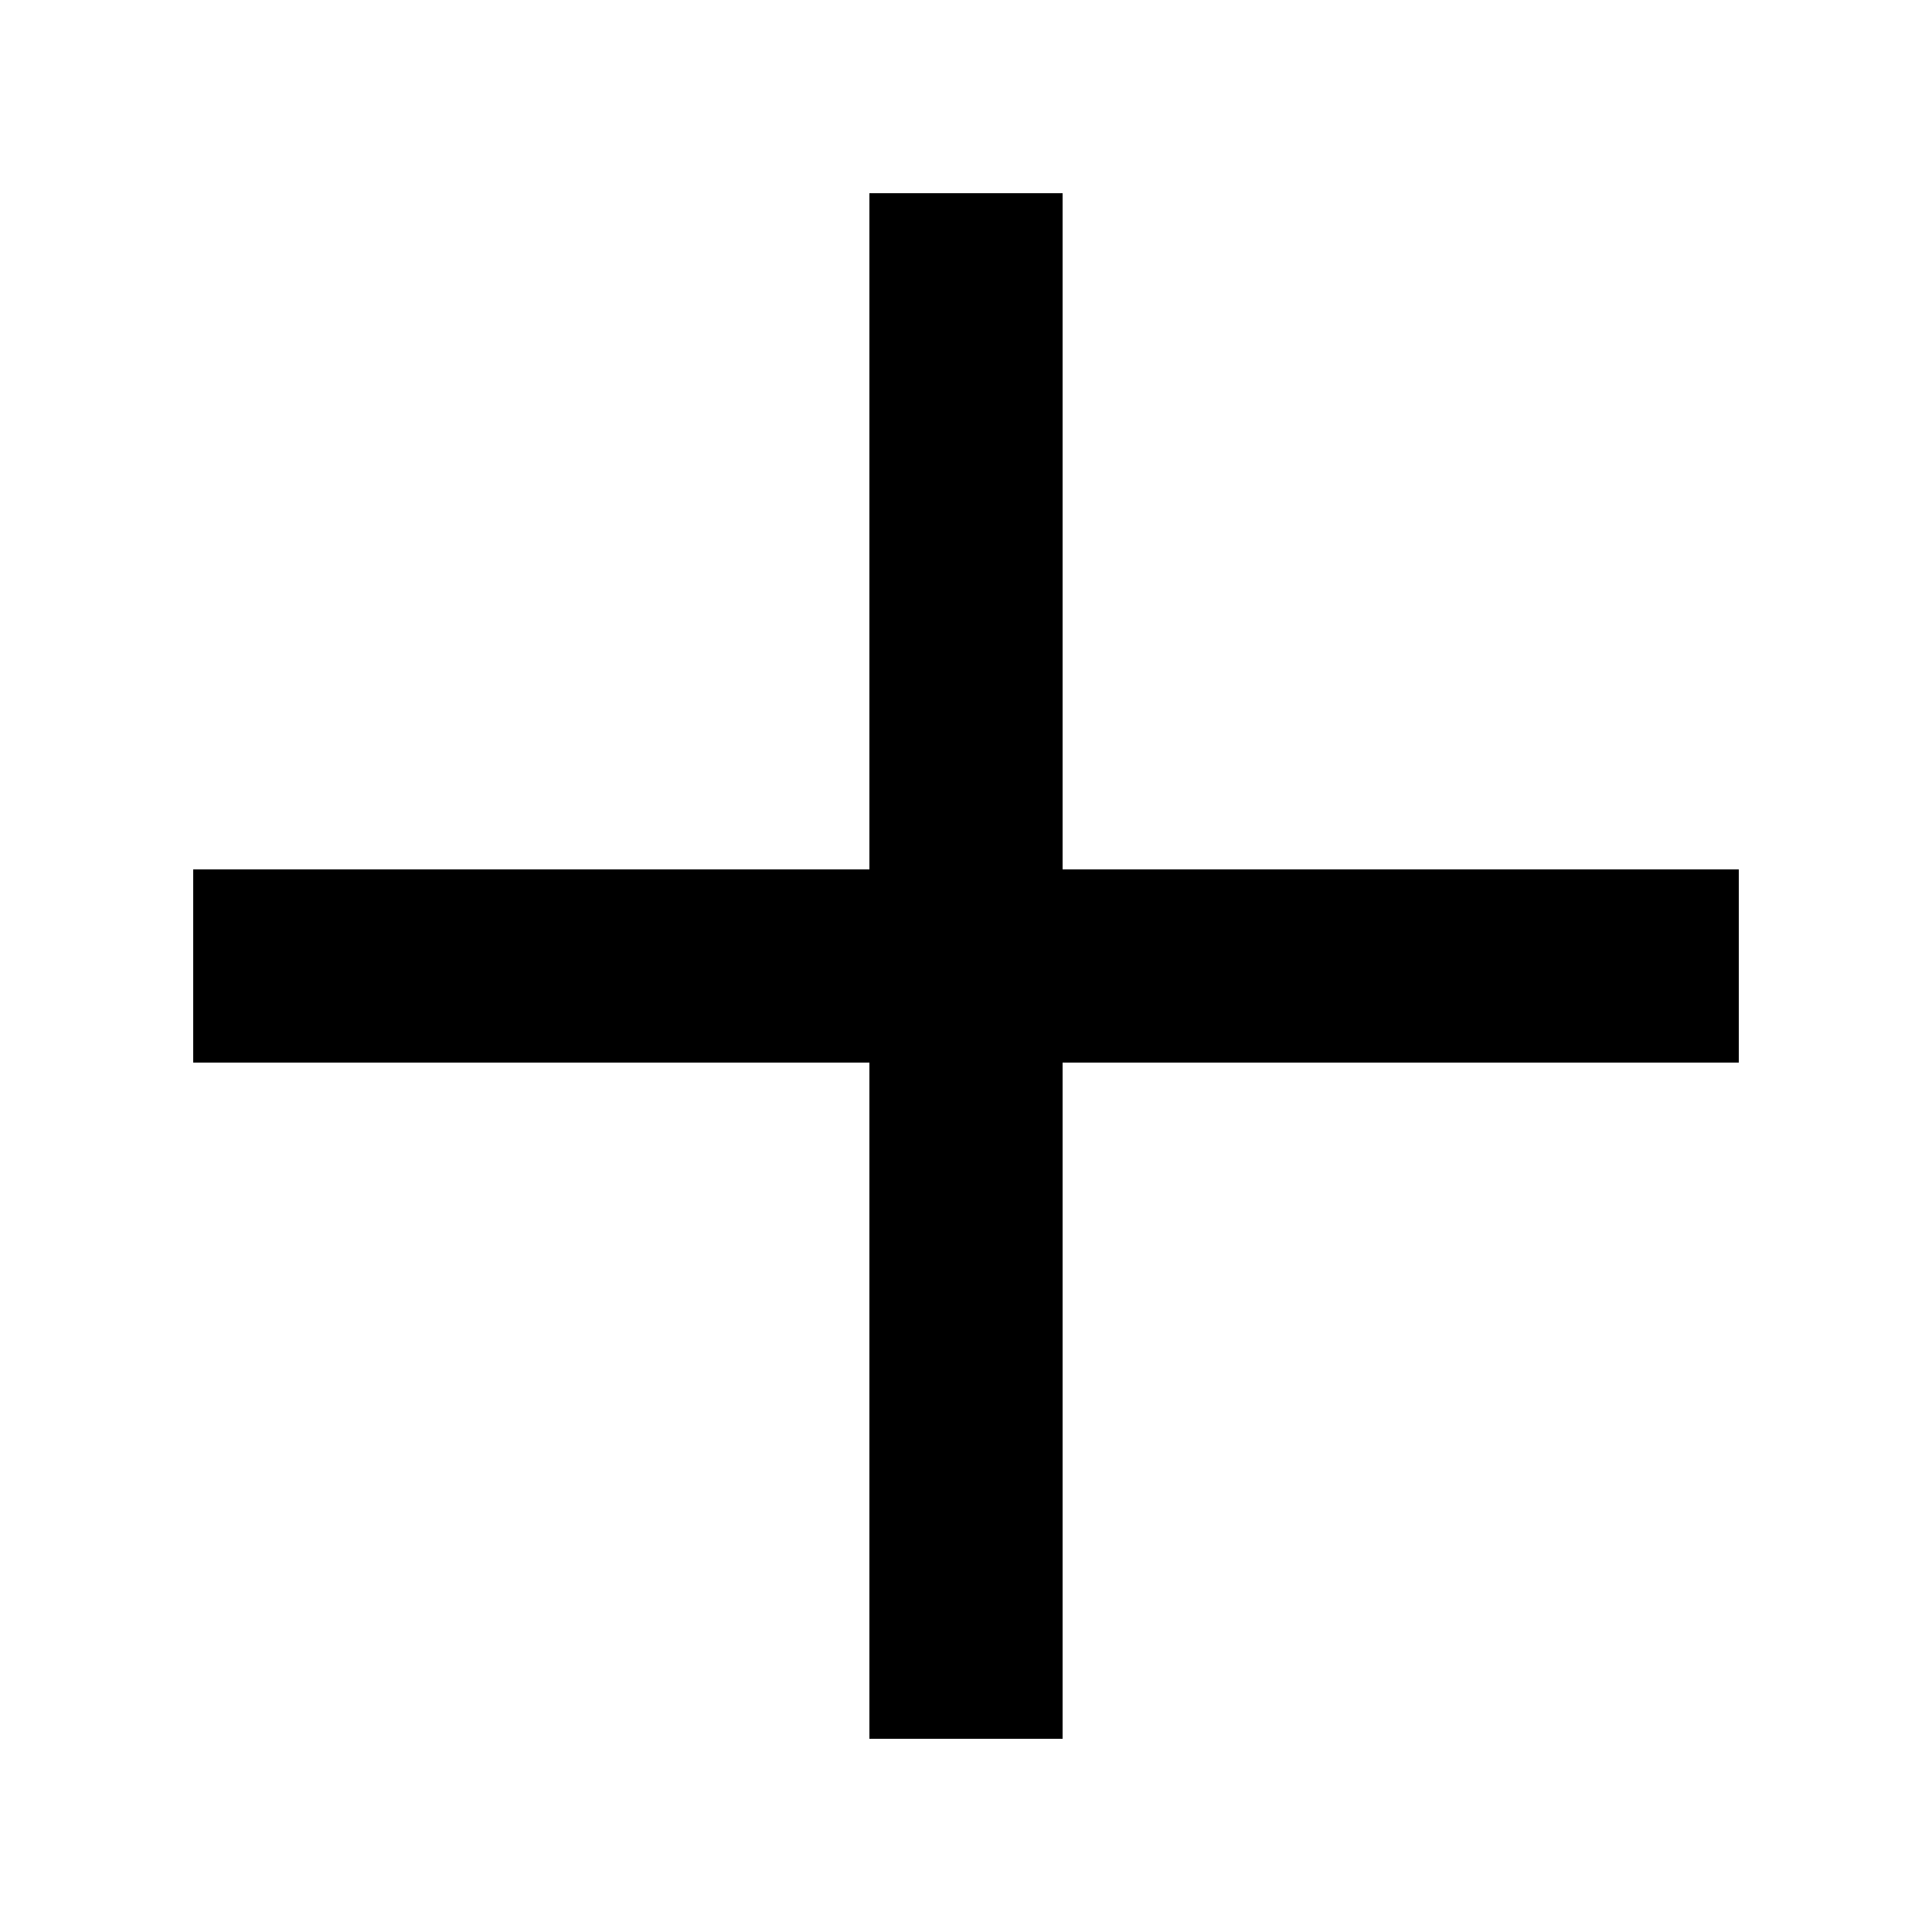
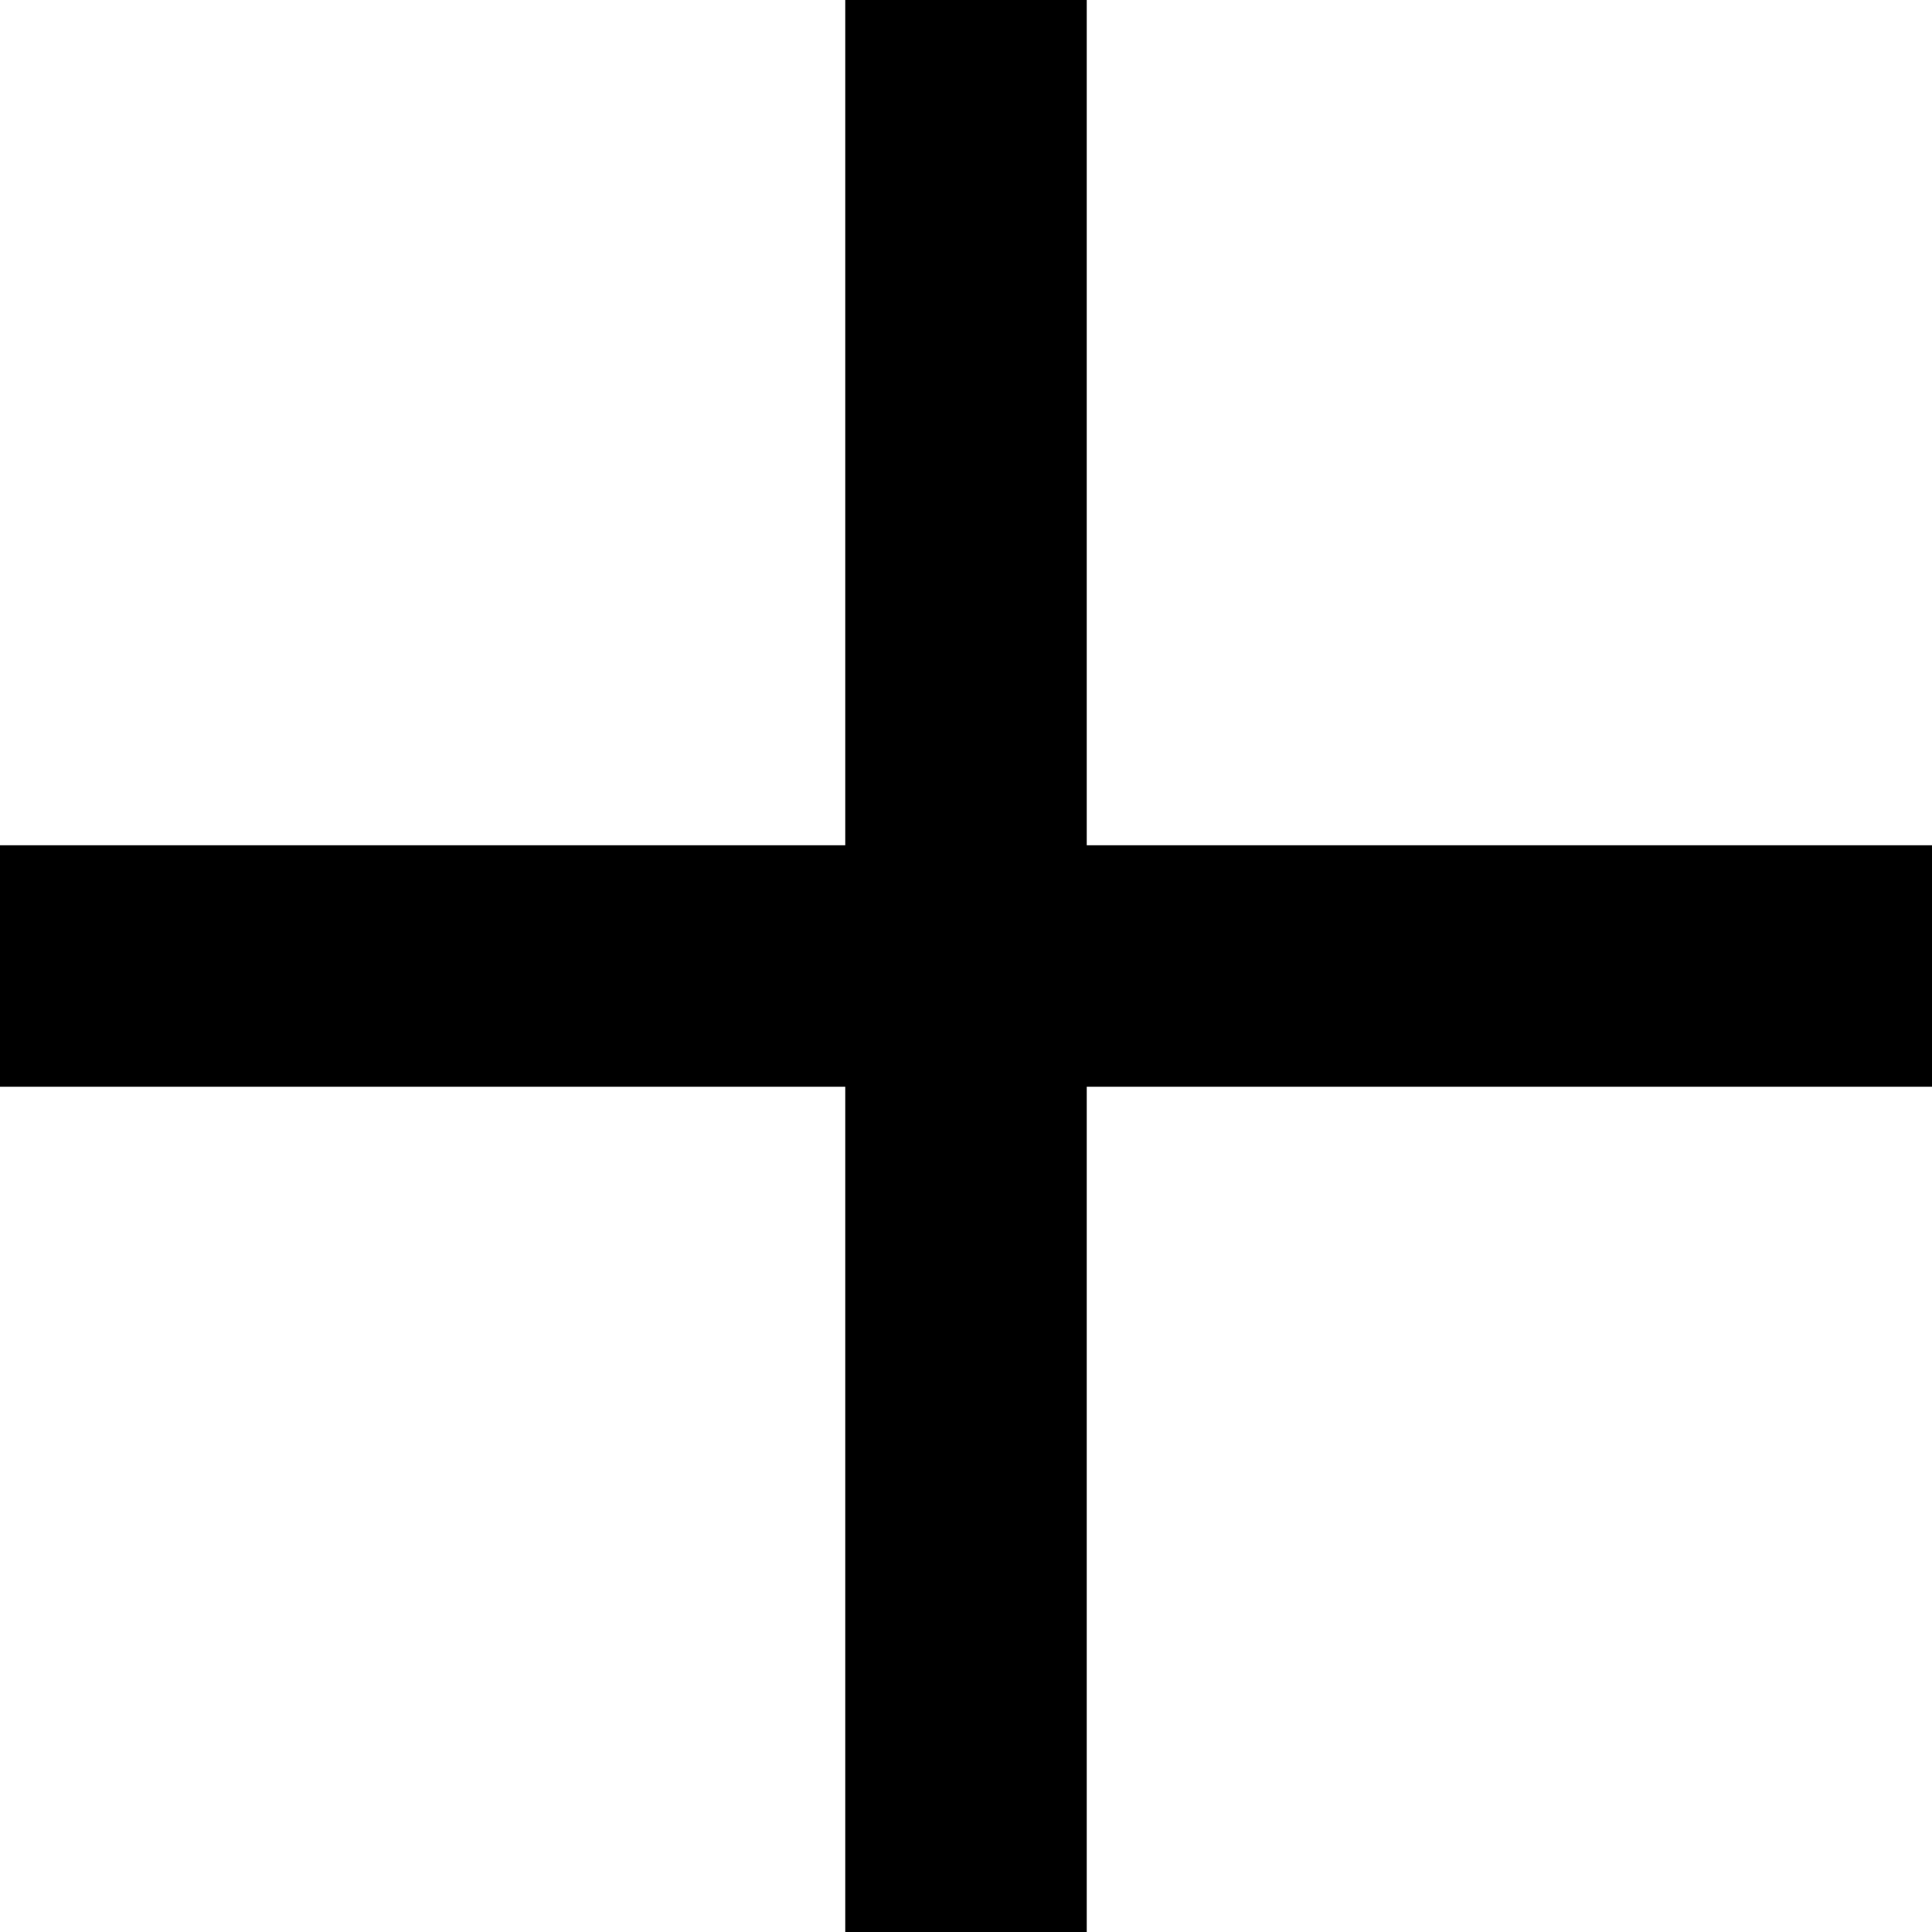
- <svg xmlns="http://www.w3.org/2000/svg" width="20px" height="20px" viewBox="0 0 20 20">
-   <g stroke="none" stroke-width="1" fill-rule="evenodd">
-     <g>
-       <g transform="translate(2, 2)">
-         <rect x="0" y="7" width="16" height="2" />
-         <rect transform="translate(8, 8) rotate(-90) translate(-8, -8) " x="0" y="7" width="16" height="2" />
-       </g>
+ <svg xmlns="http://www.w3.org/2000/svg" width="16px" height="16px" viewBox="0 0 16 16" version="1.1">
+   <defs />
+   <g id="Symbols" stroke="none" stroke-width="1" fill="none" fill-rule="evenodd">
+     <g id="[icon]/plus/dark" fill="currentColor">
+       <path d="M7,7 L0,7 L0,9 L7,9 L7,16 L9,16 L9,9 L16,9 L16,7 L9,7 L9,0 L7,0 L7,7 Z" id="Combined-Shape" />
    </g>
  </g>
</svg>
